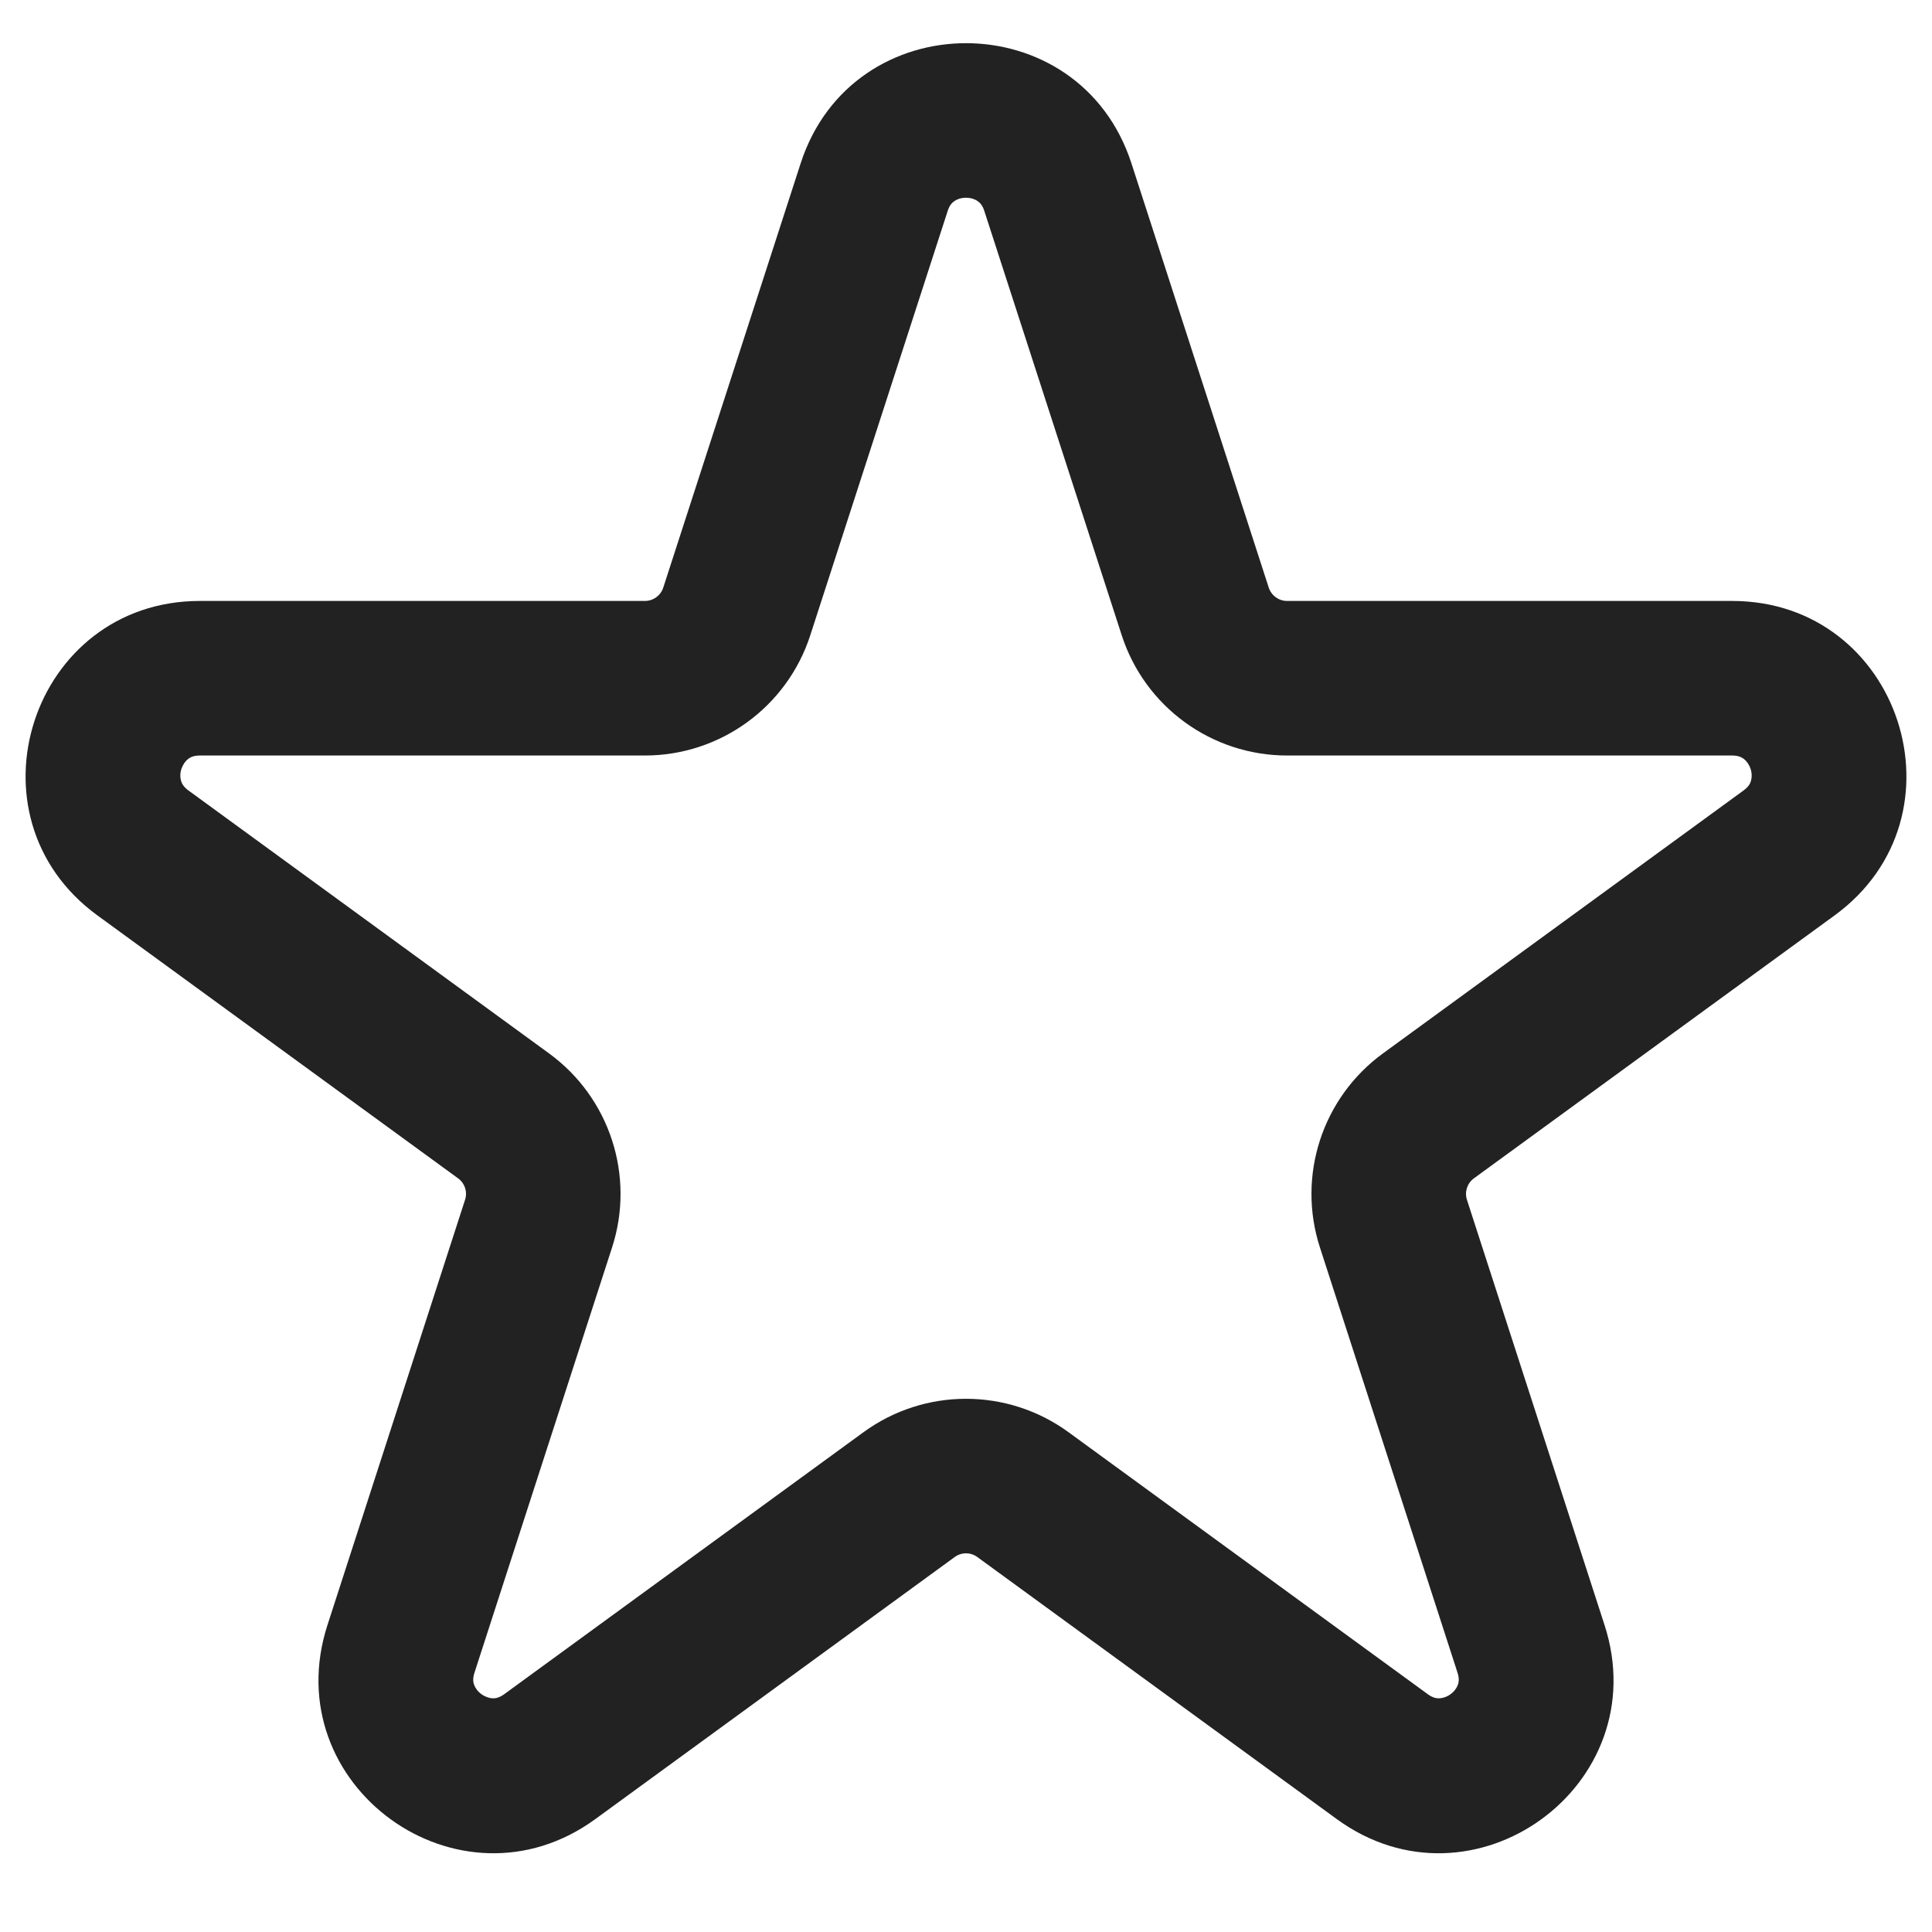
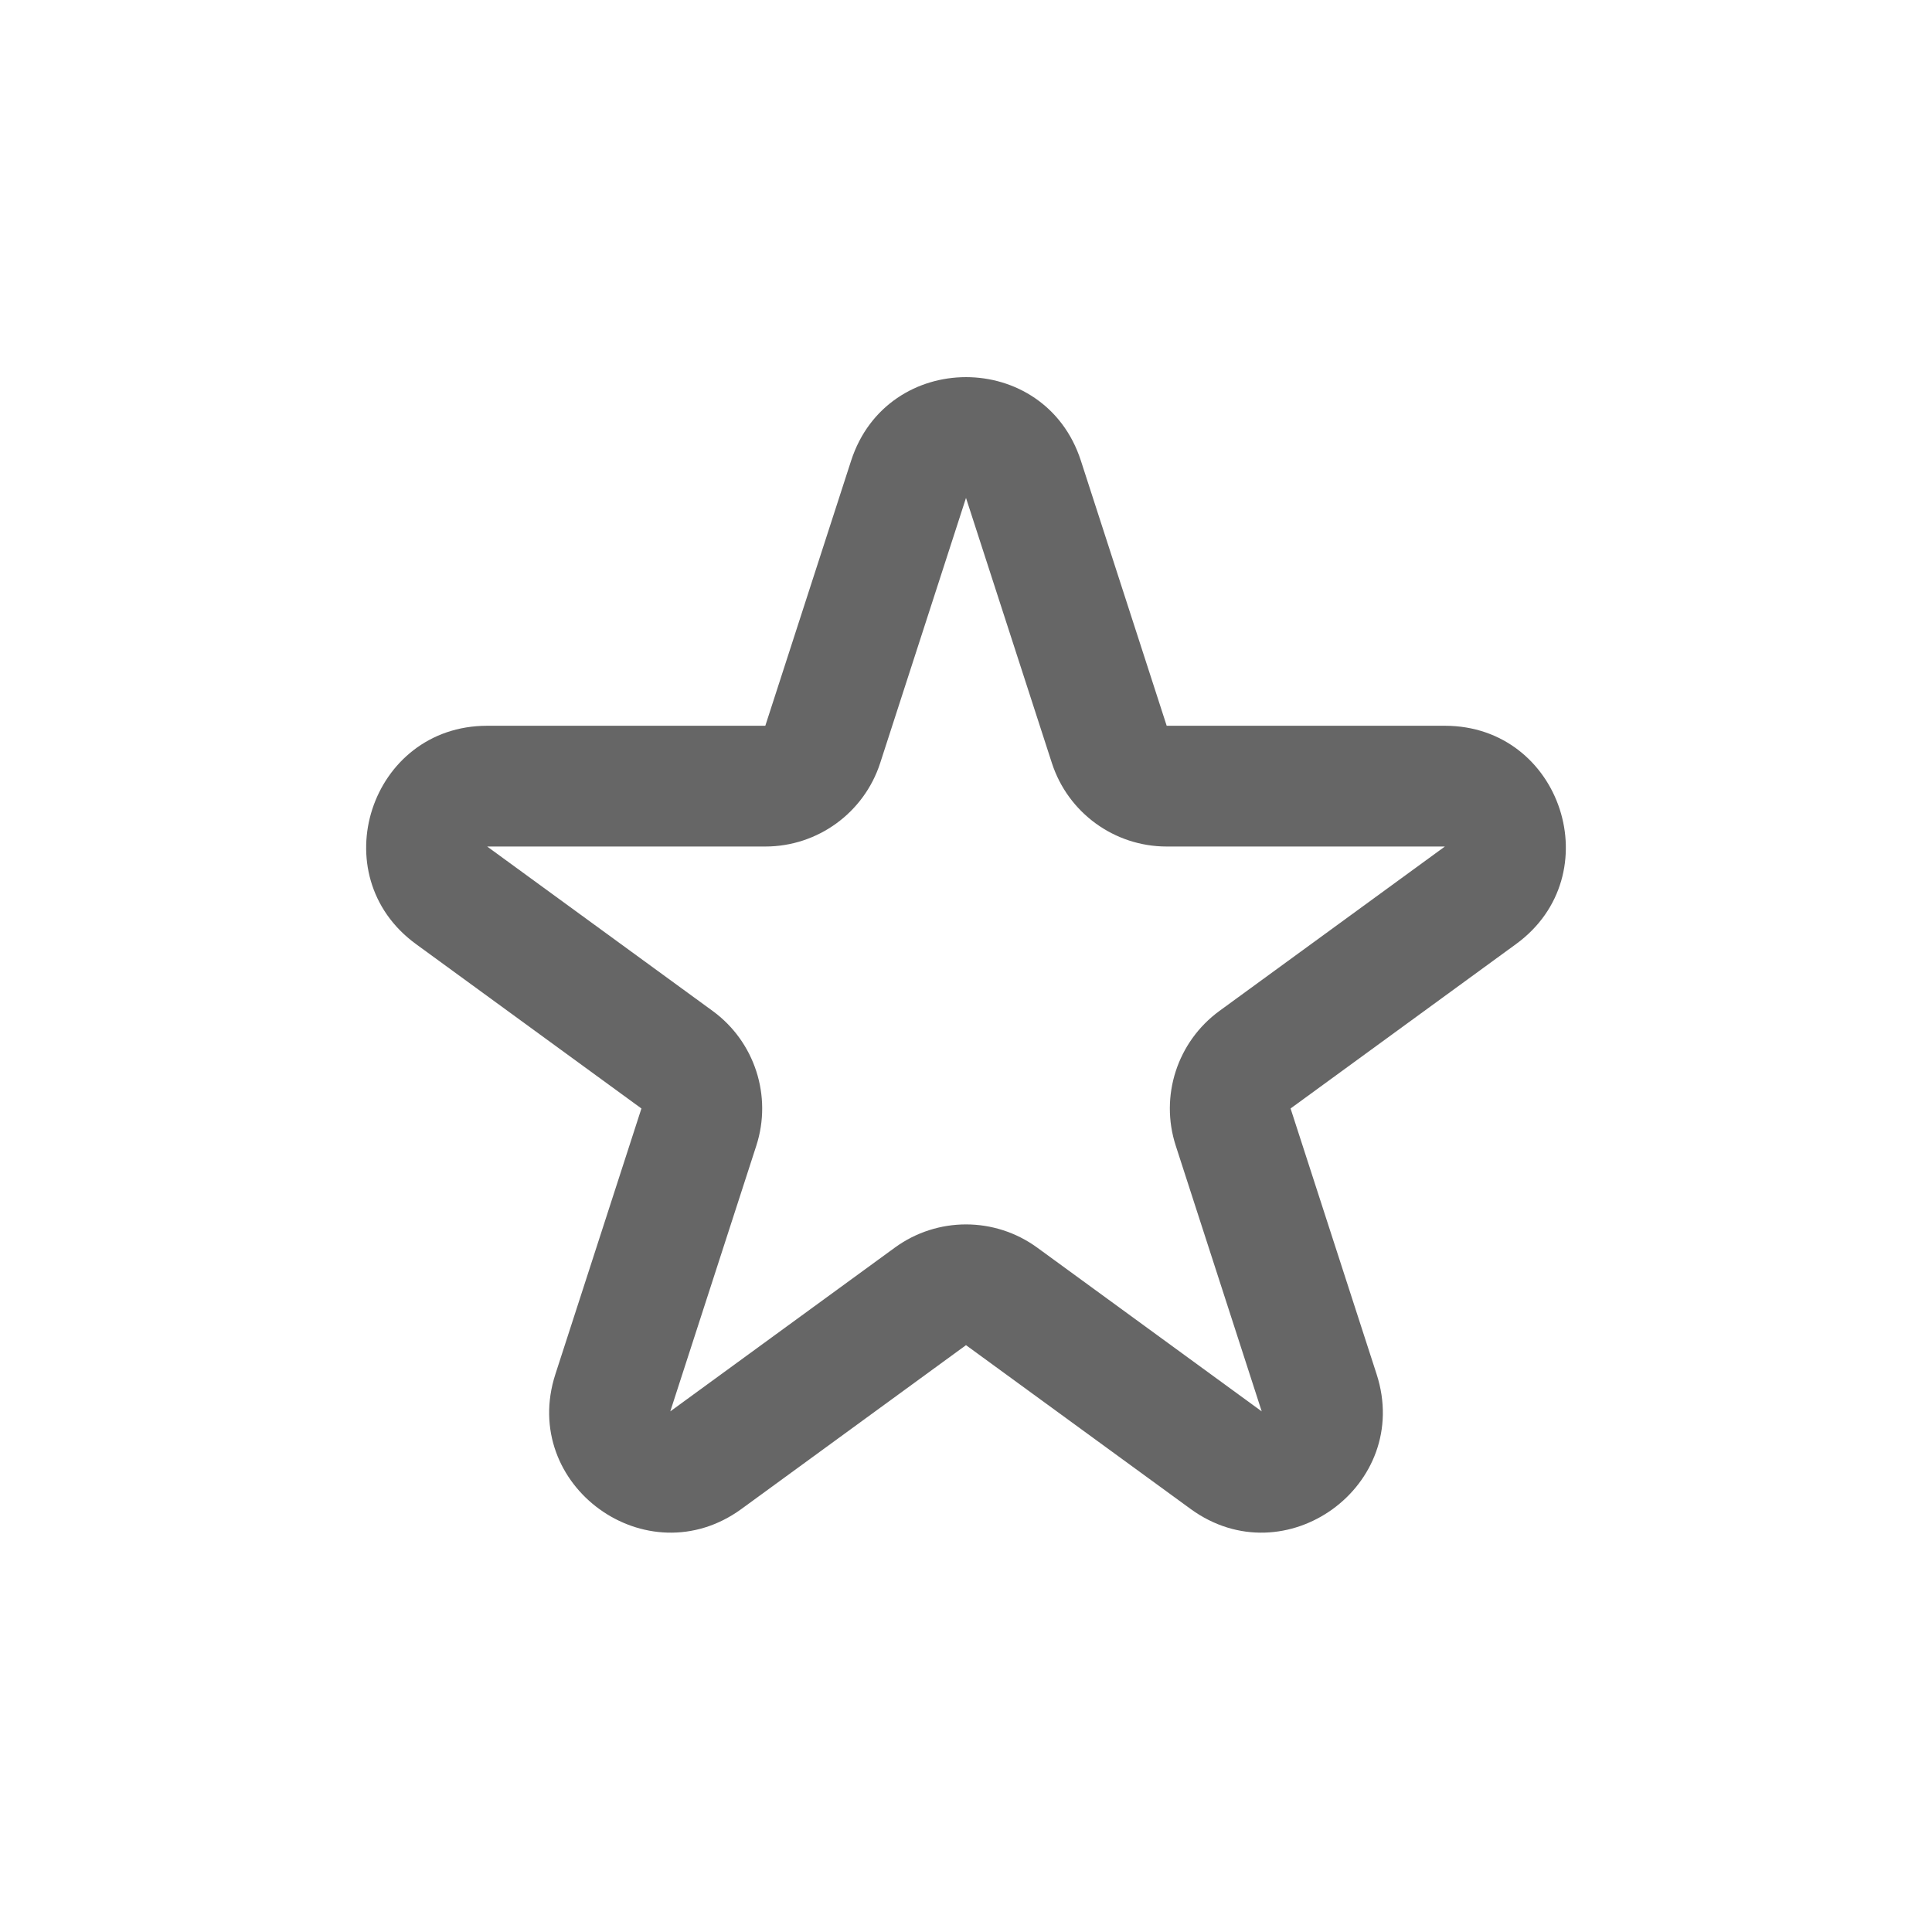
- <svg xmlns="http://www.w3.org/2000/svg" width="20" height="20" viewBox="0 0 20 20" fill="none">
-   <path fill-rule="evenodd" clip-rule="evenodd" d="M8.288 1.692C8.825 0.032 11.175 0.032 11.713 1.692L13.134 6.083C13.161 6.165 13.237 6.221 13.324 6.221H17.931C19.674 6.221 20.4 8.449 18.992 9.476L15.258 12.198C15.188 12.249 15.159 12.339 15.186 12.421L16.61 16.822C17.148 18.482 15.247 19.859 13.838 18.831L10.118 16.119C10.048 16.067 9.952 16.067 9.882 16.119L6.163 18.831C4.753 19.859 2.852 18.482 3.39 16.822L4.814 12.421C4.841 12.339 4.812 12.249 4.742 12.198L1.008 9.476C-0.4 8.449 0.326 6.221 2.069 6.221H6.676C6.763 6.221 6.839 6.165 6.866 6.083L8.288 1.692ZM9.881 2.081C9.857 2.097 9.829 2.124 9.81 2.185L8.388 6.576C8.148 7.318 7.456 7.821 6.676 7.821H2.069C2.005 7.821 1.97 7.839 1.947 7.857C1.92 7.878 1.894 7.913 1.878 7.959C1.863 8.006 1.864 8.05 1.874 8.083C1.882 8.11 1.899 8.145 1.951 8.183L5.684 10.905C6.313 11.364 6.576 12.174 6.336 12.914L4.912 17.315C4.892 17.376 4.898 17.415 4.908 17.441C4.92 17.474 4.945 17.51 4.985 17.539C5.025 17.567 5.067 17.58 5.101 17.581C5.129 17.582 5.168 17.576 5.22 17.538L8.939 14.826C9.571 14.365 10.429 14.365 11.061 14.826L14.78 17.538C14.832 17.576 14.871 17.582 14.899 17.581C14.933 17.58 14.976 17.567 15.015 17.539C15.055 17.51 15.08 17.474 15.092 17.441C15.101 17.415 15.108 17.376 15.088 17.315L13.664 12.914C13.424 12.174 13.687 11.364 14.316 10.905L18.049 8.183C18.101 8.145 18.119 8.11 18.126 8.083C18.136 8.05 18.137 8.006 18.122 7.959C18.106 7.913 18.08 7.878 18.053 7.857C18.03 7.839 17.995 7.821 17.931 7.821H13.324C12.544 7.821 11.852 7.318 11.612 6.576L10.19 2.185C10.171 2.124 10.143 2.097 10.119 2.081C10.091 2.061 10.049 2.047 10 2.047C9.951 2.047 9.909 2.061 9.881 2.081Z" fill="#222222" />
+ <svg xmlns="http://www.w3.org/2000/svg" width="32" height="32" viewBox="0 0 32 32" fill="none">
+   <path fill-rule="evenodd" clip-rule="evenodd" d="M14.097 7.631C14.695 5.785 17.306 5.785 17.903 7.631L19.324 12.021L23.932 12.021C25.867 12.021 26.674 14.497 25.11 15.637L21.376 18.36L22.801 22.761C23.398 24.605 21.286 26.134 19.72 24.993L16 22.28L12.281 24.993C10.715 26.134 8.602 24.605 9.199 22.761L10.624 18.36L6.89 15.637C5.326 14.497 6.133 12.021 8.069 12.021H12.676L14.097 7.631ZM16 8.247L14.579 12.637C14.312 13.462 13.543 14.021 12.676 14.021L8.069 14.021L11.803 16.744C12.501 17.253 12.793 18.154 12.527 18.976L11.102 23.377L14.822 20.664C15.524 20.152 16.476 20.152 17.179 20.664L20.898 23.377L19.474 18.976C19.207 18.154 19.5 17.253 20.198 16.744L23.932 14.021H19.324C18.457 14.021 17.689 13.462 17.422 12.637L16 8.247Z" fill="#666666" />
</svg>
